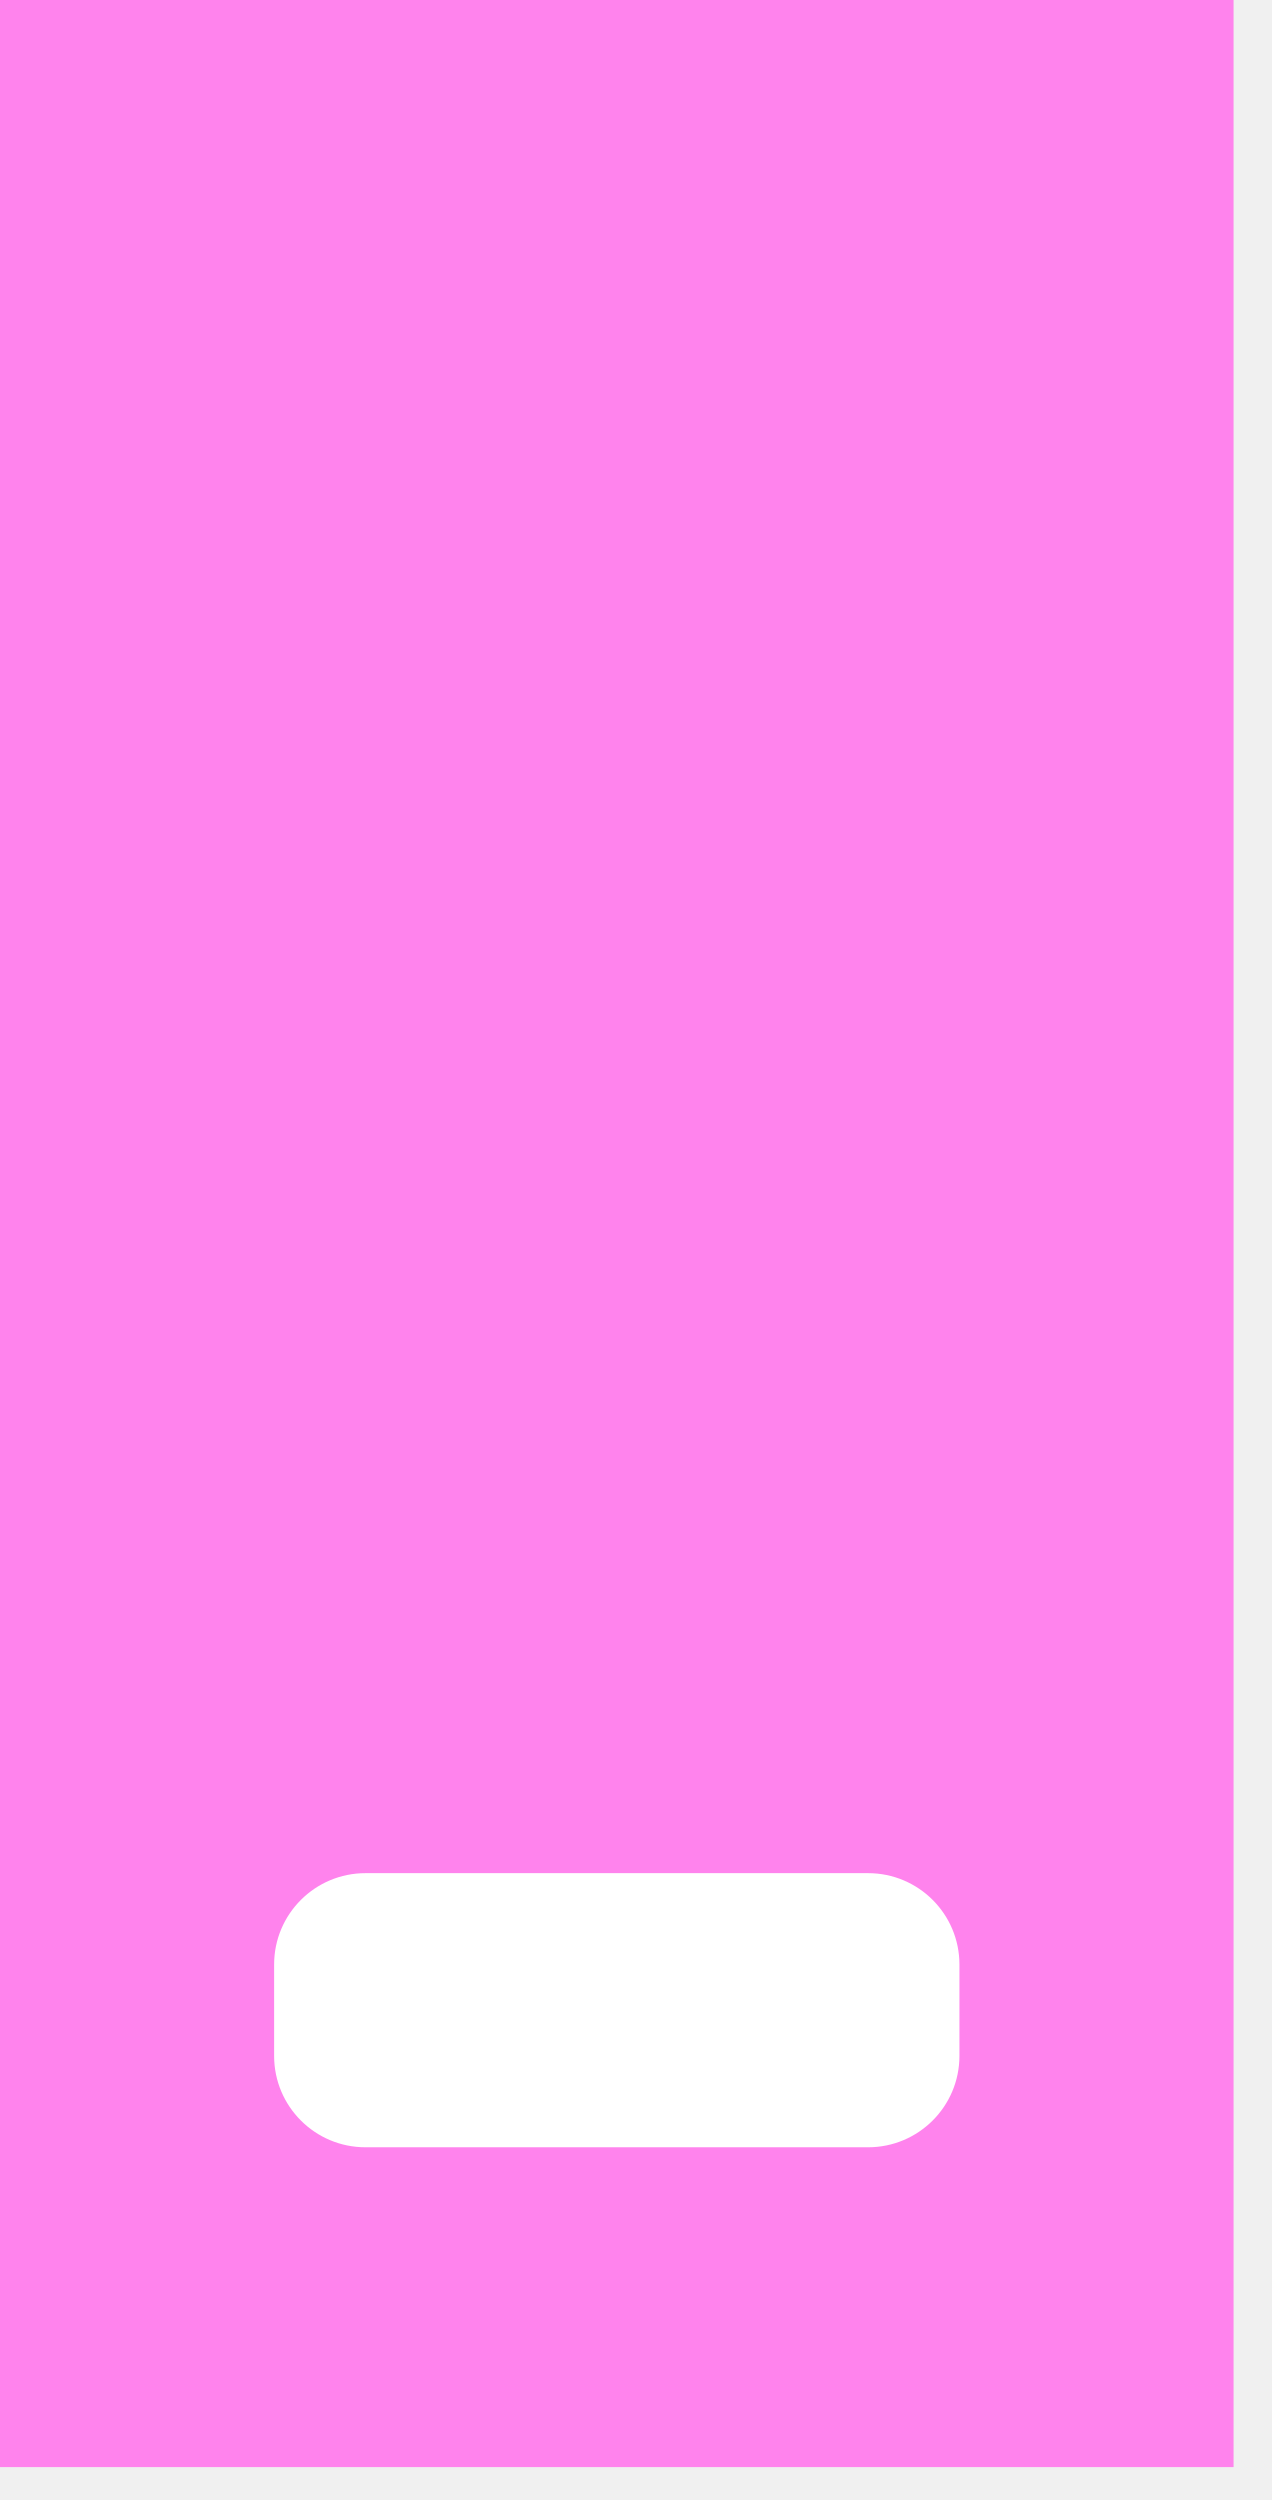
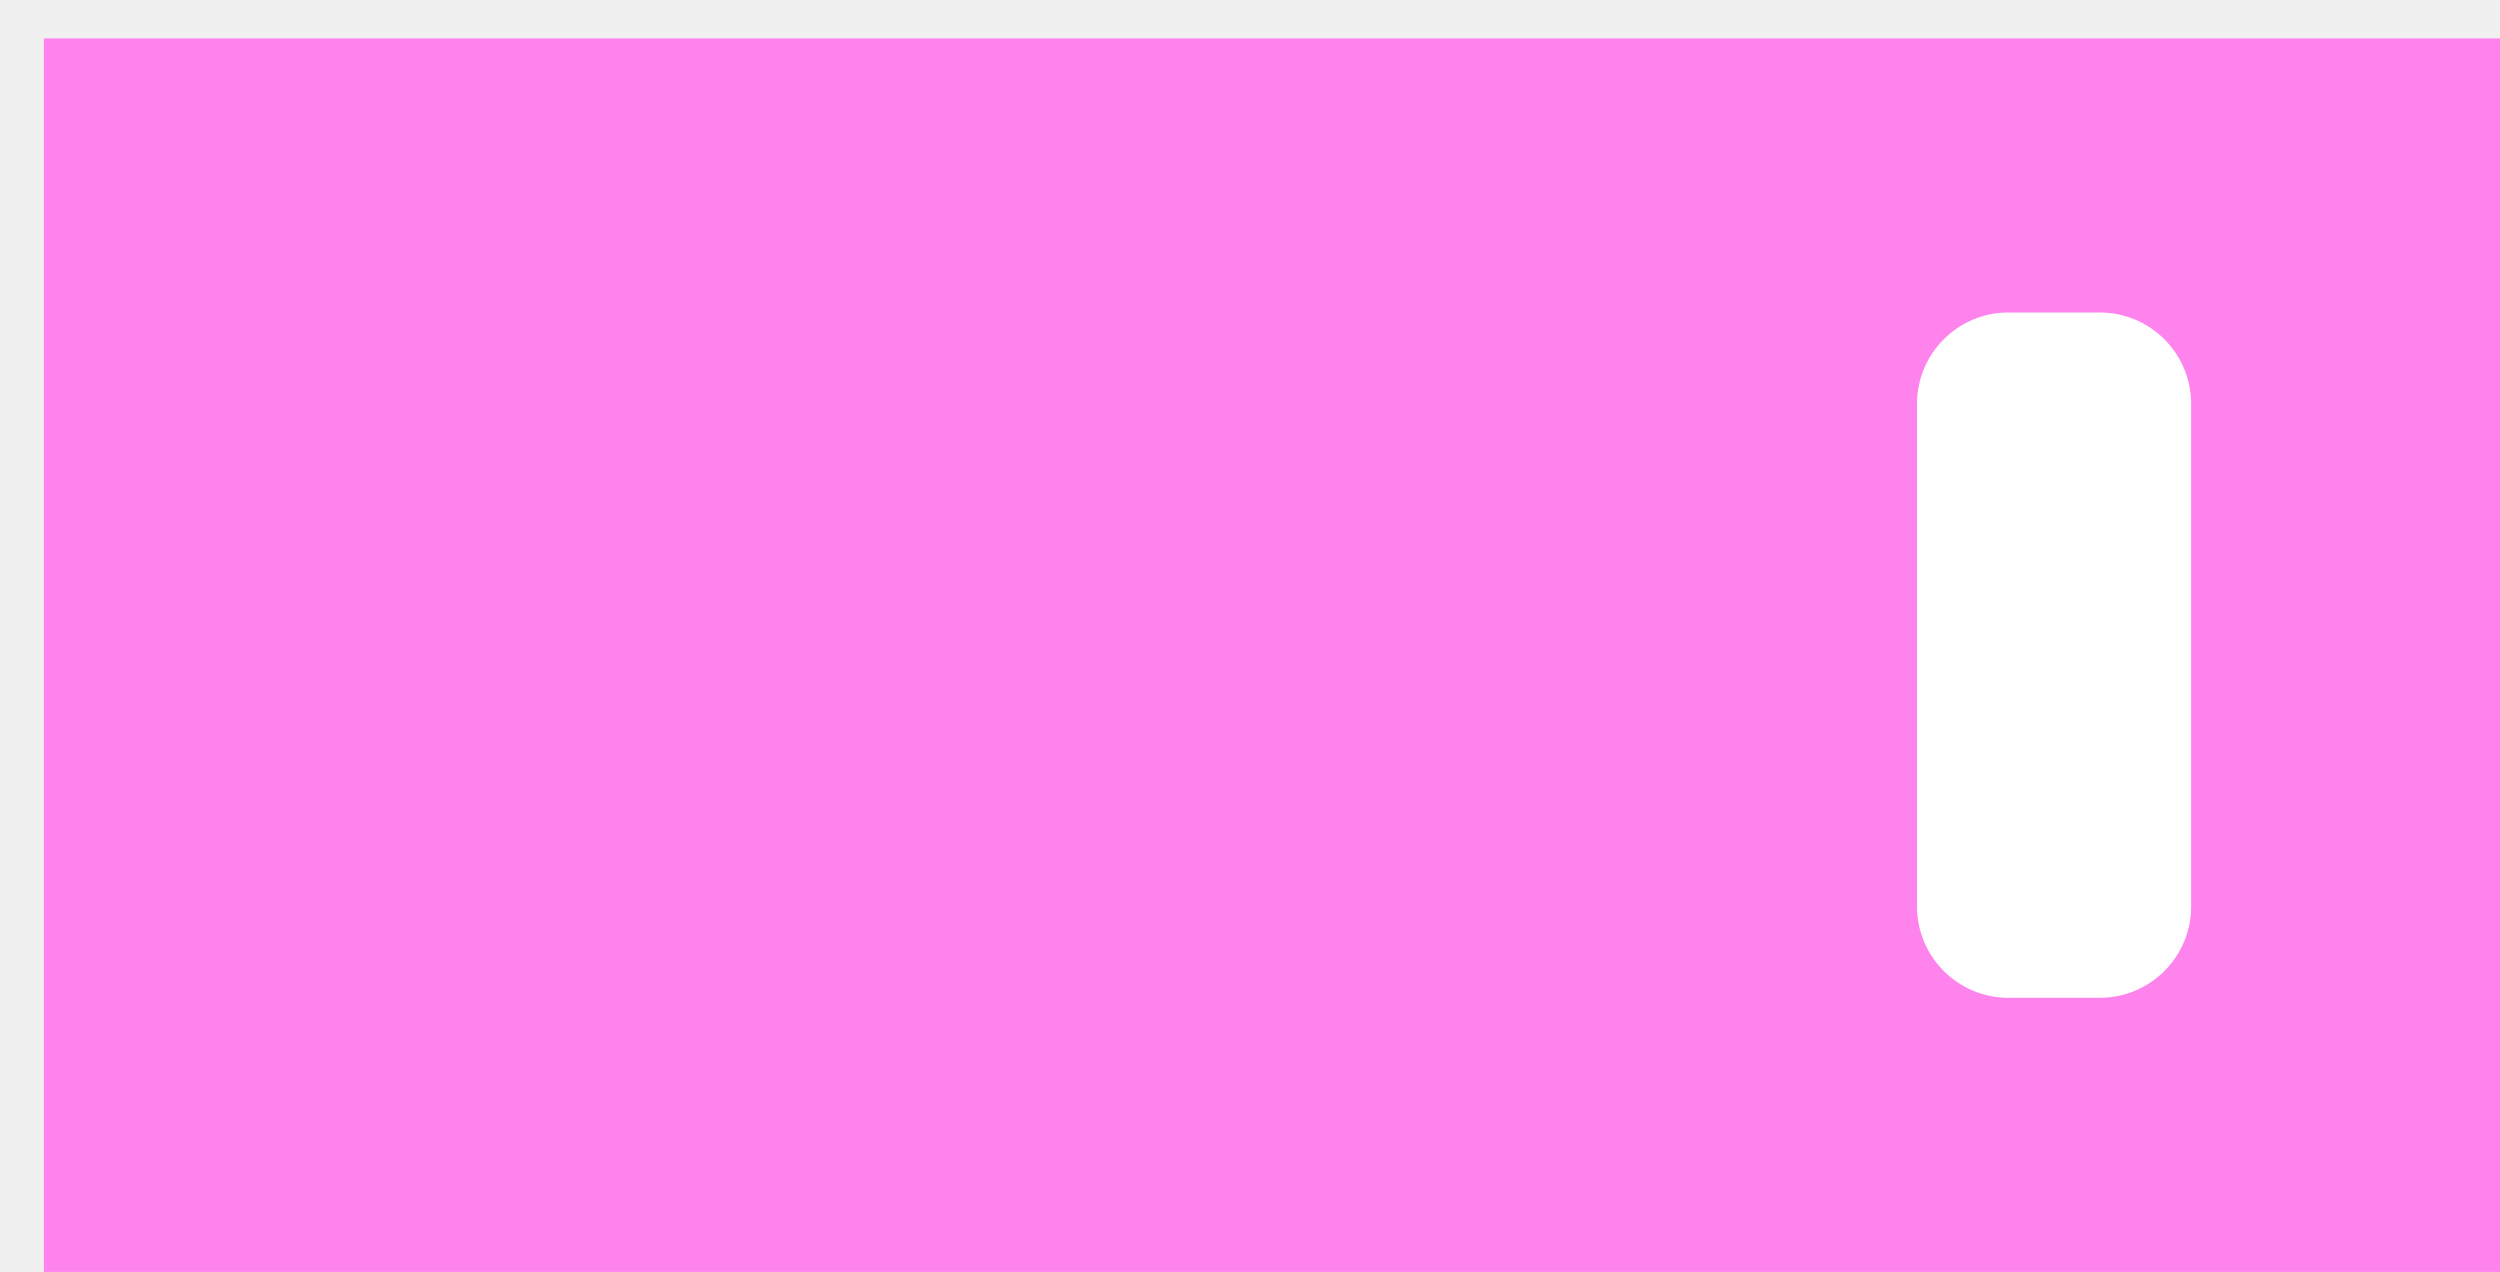
- <svg xmlns="http://www.w3.org/2000/svg" width="29" height="57" viewBox="0 0 29 57">
-   <g fill="none" fill-rule="evenodd">
-     <path fill="#FF83ED" d="M0 0h28.125v56.25H0z" />
-     <rect width="15.625" height="6.25" x="6.25" y="42.708" fill="#FFF" rx="2.083" />
+ <svg xmlns="http://www.w3.org/2000/svg" width="57" height="29" viewBox="0 0 57 29" fill="none">
+   <g clip-path="url(#clip0_760_16)">
+     <path fill-rule="evenodd" clip-rule="evenodd" d="M1 29L1 0.875L57.25 0.875L57.25 29L1 29Z" fill="#FF83ED" />
+     <path d="M43.708 9.208L43.708 20.667C43.708 21.817 44.641 22.75 45.791 22.75L47.875 22.75C49.025 22.75 49.958 21.817 49.958 20.667L49.958 9.208C49.958 8.058 49.025 7.125 47.875 7.125L45.791 7.125C44.641 7.125 43.708 8.058 43.708 9.208Z" fill="white" />
  </g>
+   <defs>
+     <clipPath id="clip0_760_16">
+       <rect width="57" height="29" fill="white" transform="translate(57 29) rotate(-180)" />
+     </clipPath>
+   </defs>
</svg>
